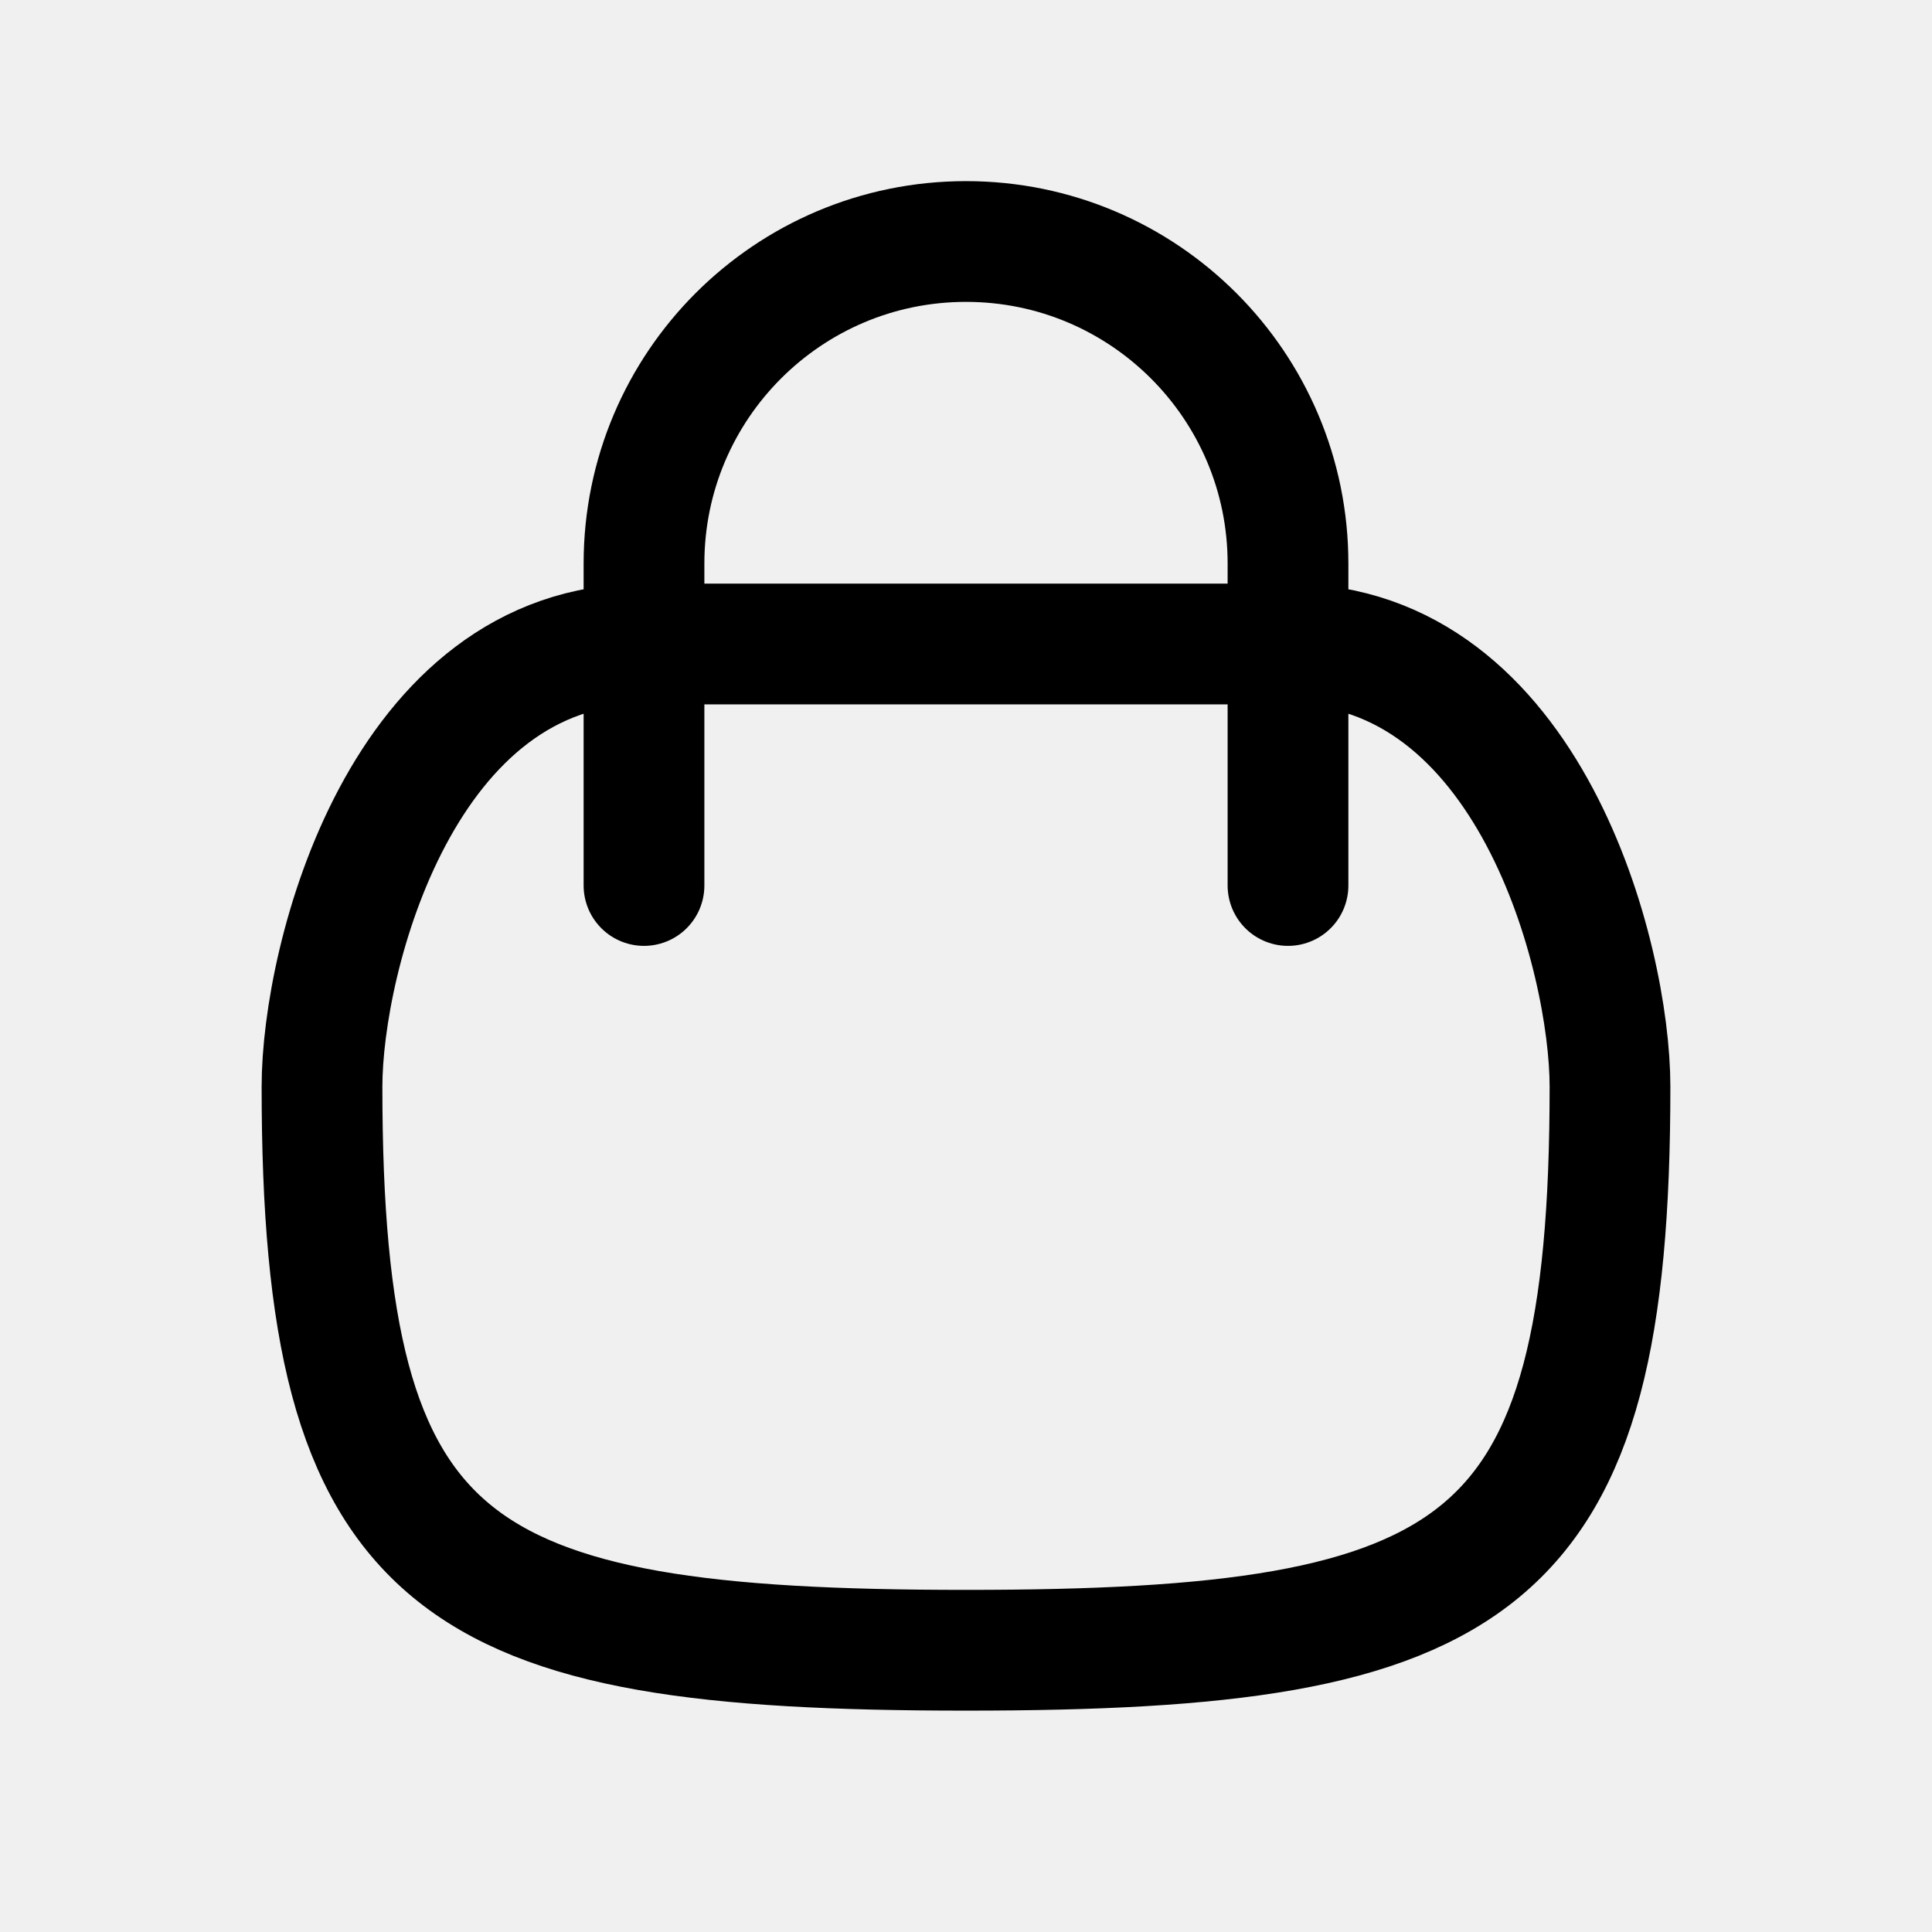
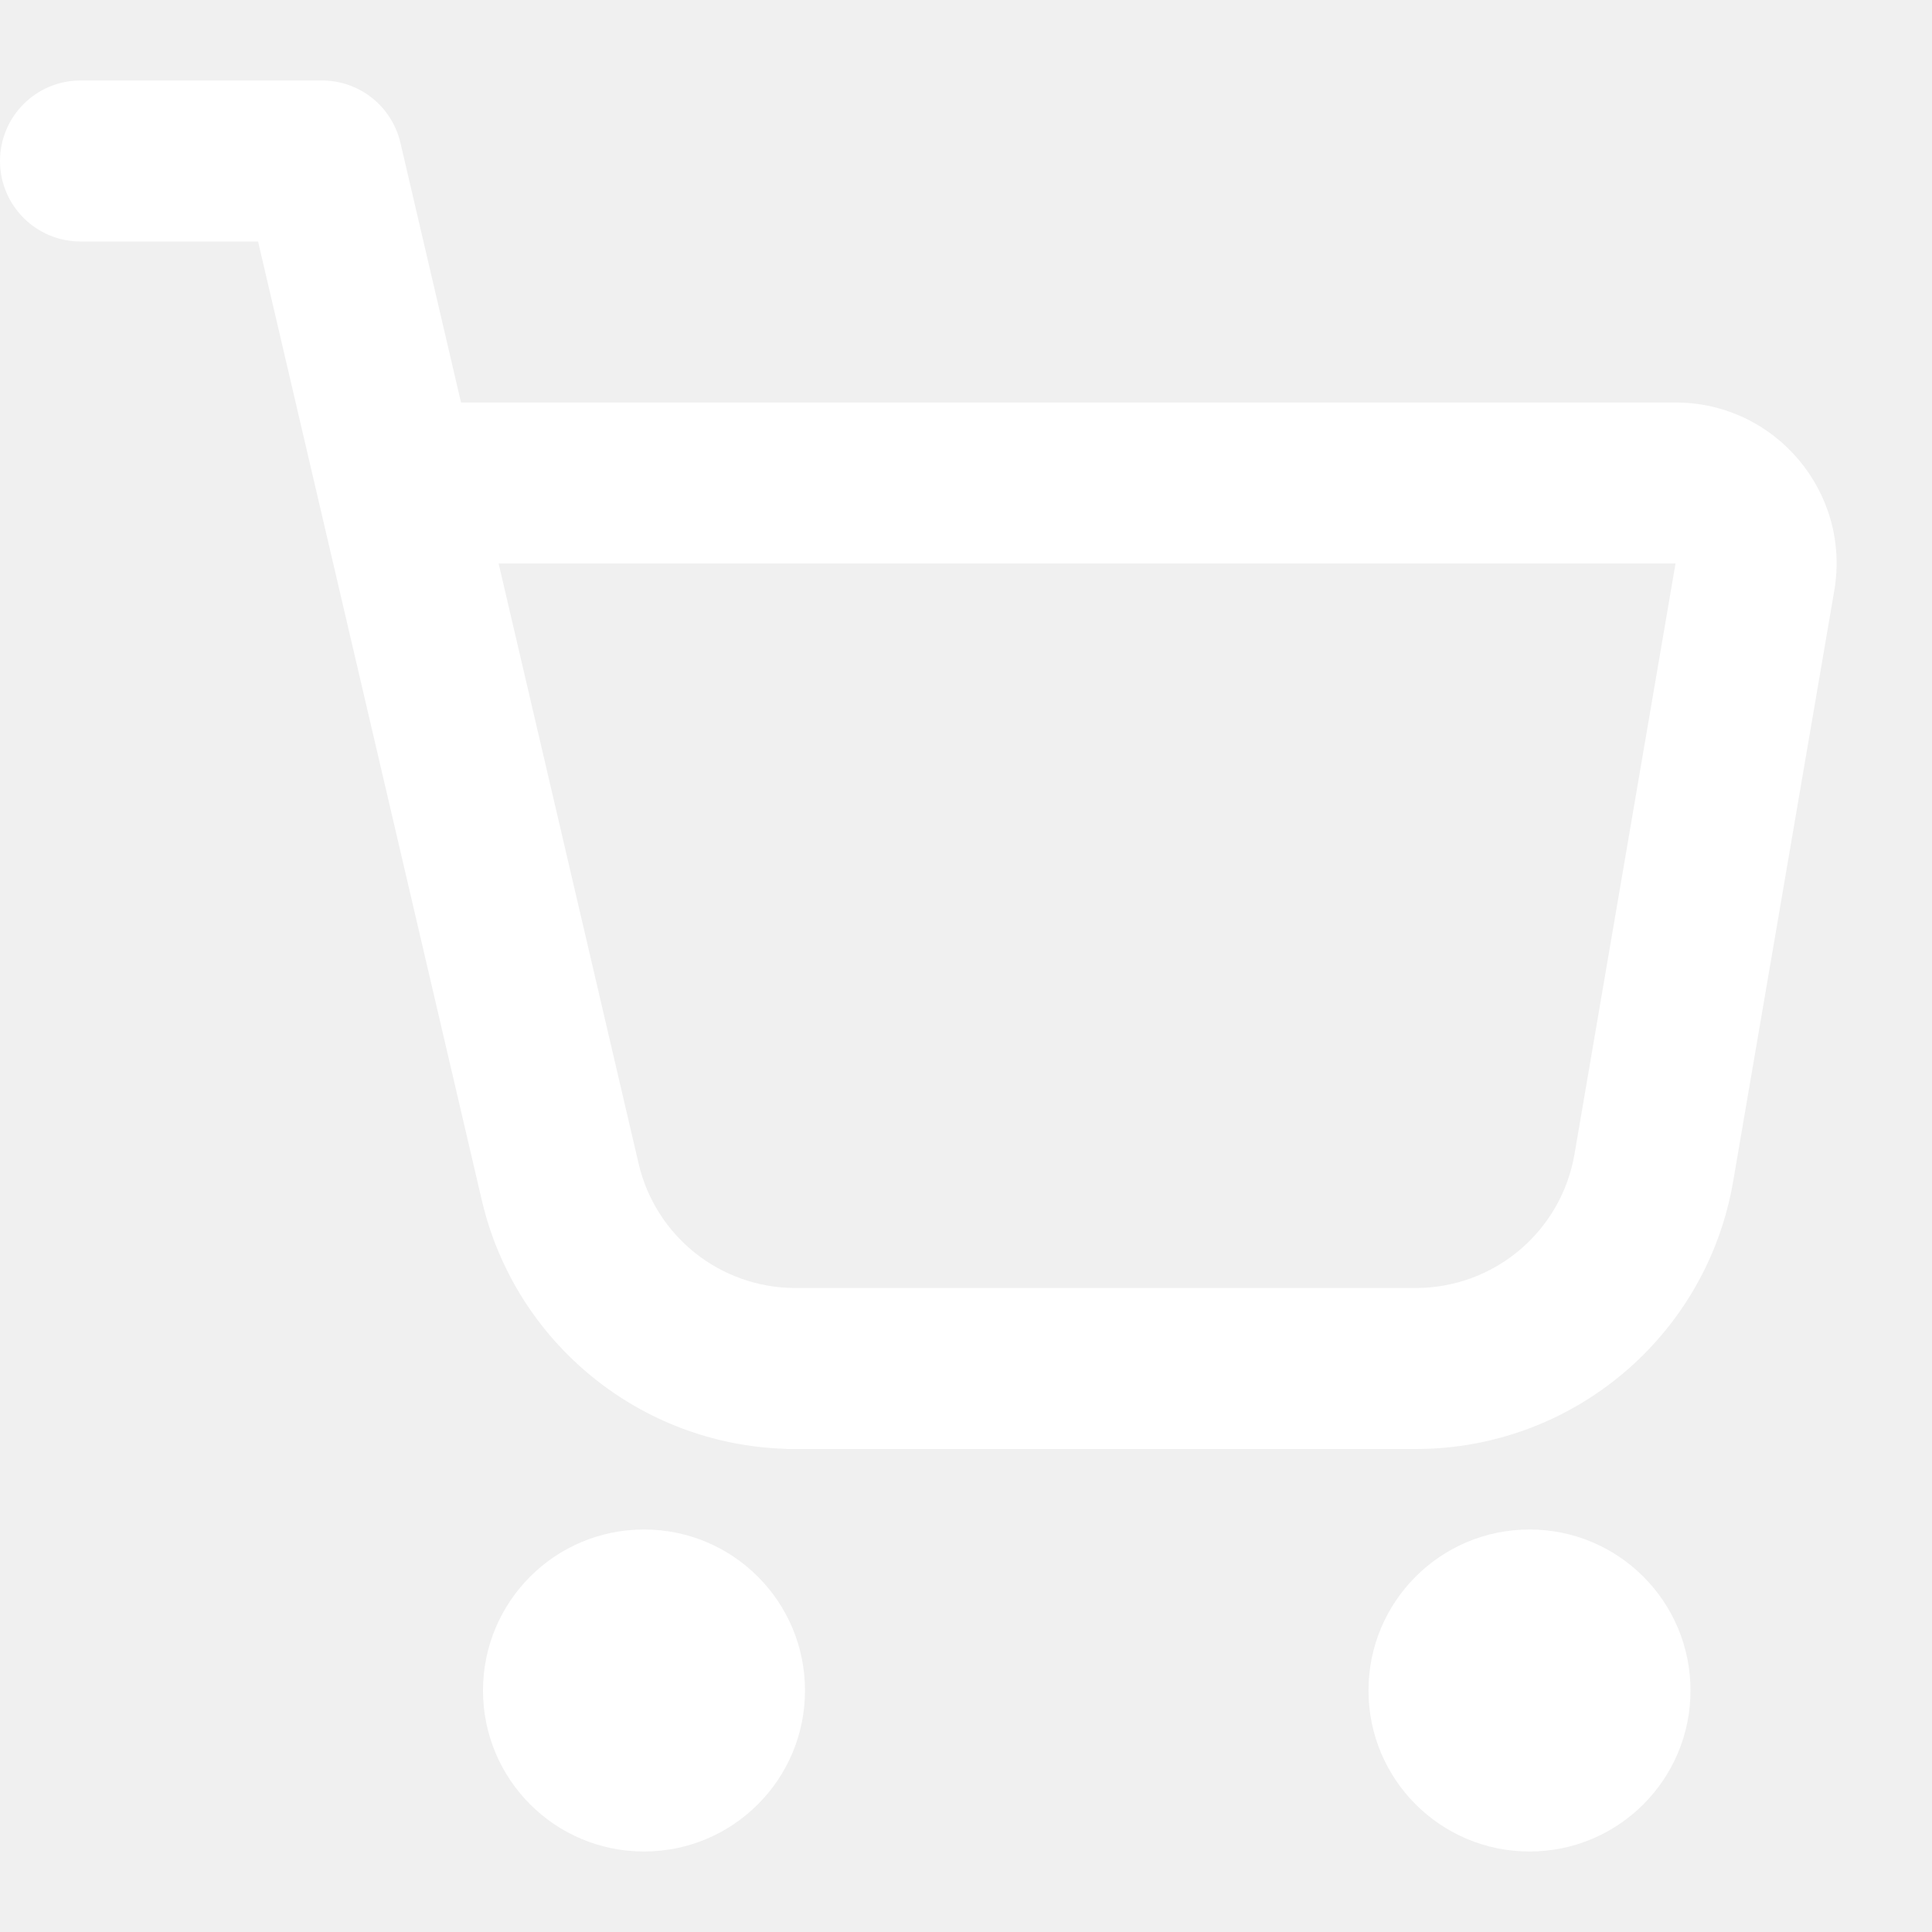
<svg xmlns="http://www.w3.org/2000/svg" width="800px" height="800px" viewBox="0 0 24 24" fill="none">
-   <path d="M8 11V7C8 4.791 9.791 3 12 3C14.209 3 16 4.791 16 7V11M8 8H16C19 8 20 11.89 20 13.5C20 19.526 18.397 20.5 12 20.5C5.603 20.5 4 19.526 4 13.5C4 11.89 5 8 8 8Z" stroke="#000000" stroke-width="1.5" stroke-linecap="round" stroke-linejoin="round" />
+   <path fill-rule="evenodd" clip-rule="evenodd" d="M1 1C0.448 1 0 1.448 0 2C0 2.552 0.448 3 1 3H3.206L5.985 14.909C6.399 16.682 7.955 17.946 9.765 17.998V18H17.587C19.536 18 21.201 16.596 21.53 14.675L22.786 7.337C22.995 6.116 22.054 5 20.814 5H5.727L4.974 1.773C4.868 1.32 4.465 1 4 1H1ZM6.194 7L7.933 14.454C8.144 15.36 8.951 16 9.881 16H17.587C18.562 16 19.394 15.298 19.559 14.337L20.814 7H6.194Z" fill="#fff" />
+   <path d="M8 23C9.105 23 10 22.105 10 21C10 19.895 9.105 19 8 19C6.895 19 6 19.895 6 21C6 22.105 6.895 23 8 23Z" fill="#fff" />
+   <path d="M19 23C20.105 23 21 22.105 21 21C21 19.895 20.105 19 19 19C17.895 19 17 19.895 17 21C17 22.105 17.895 23 19 23Z" fill="#fff" />
</svg>
